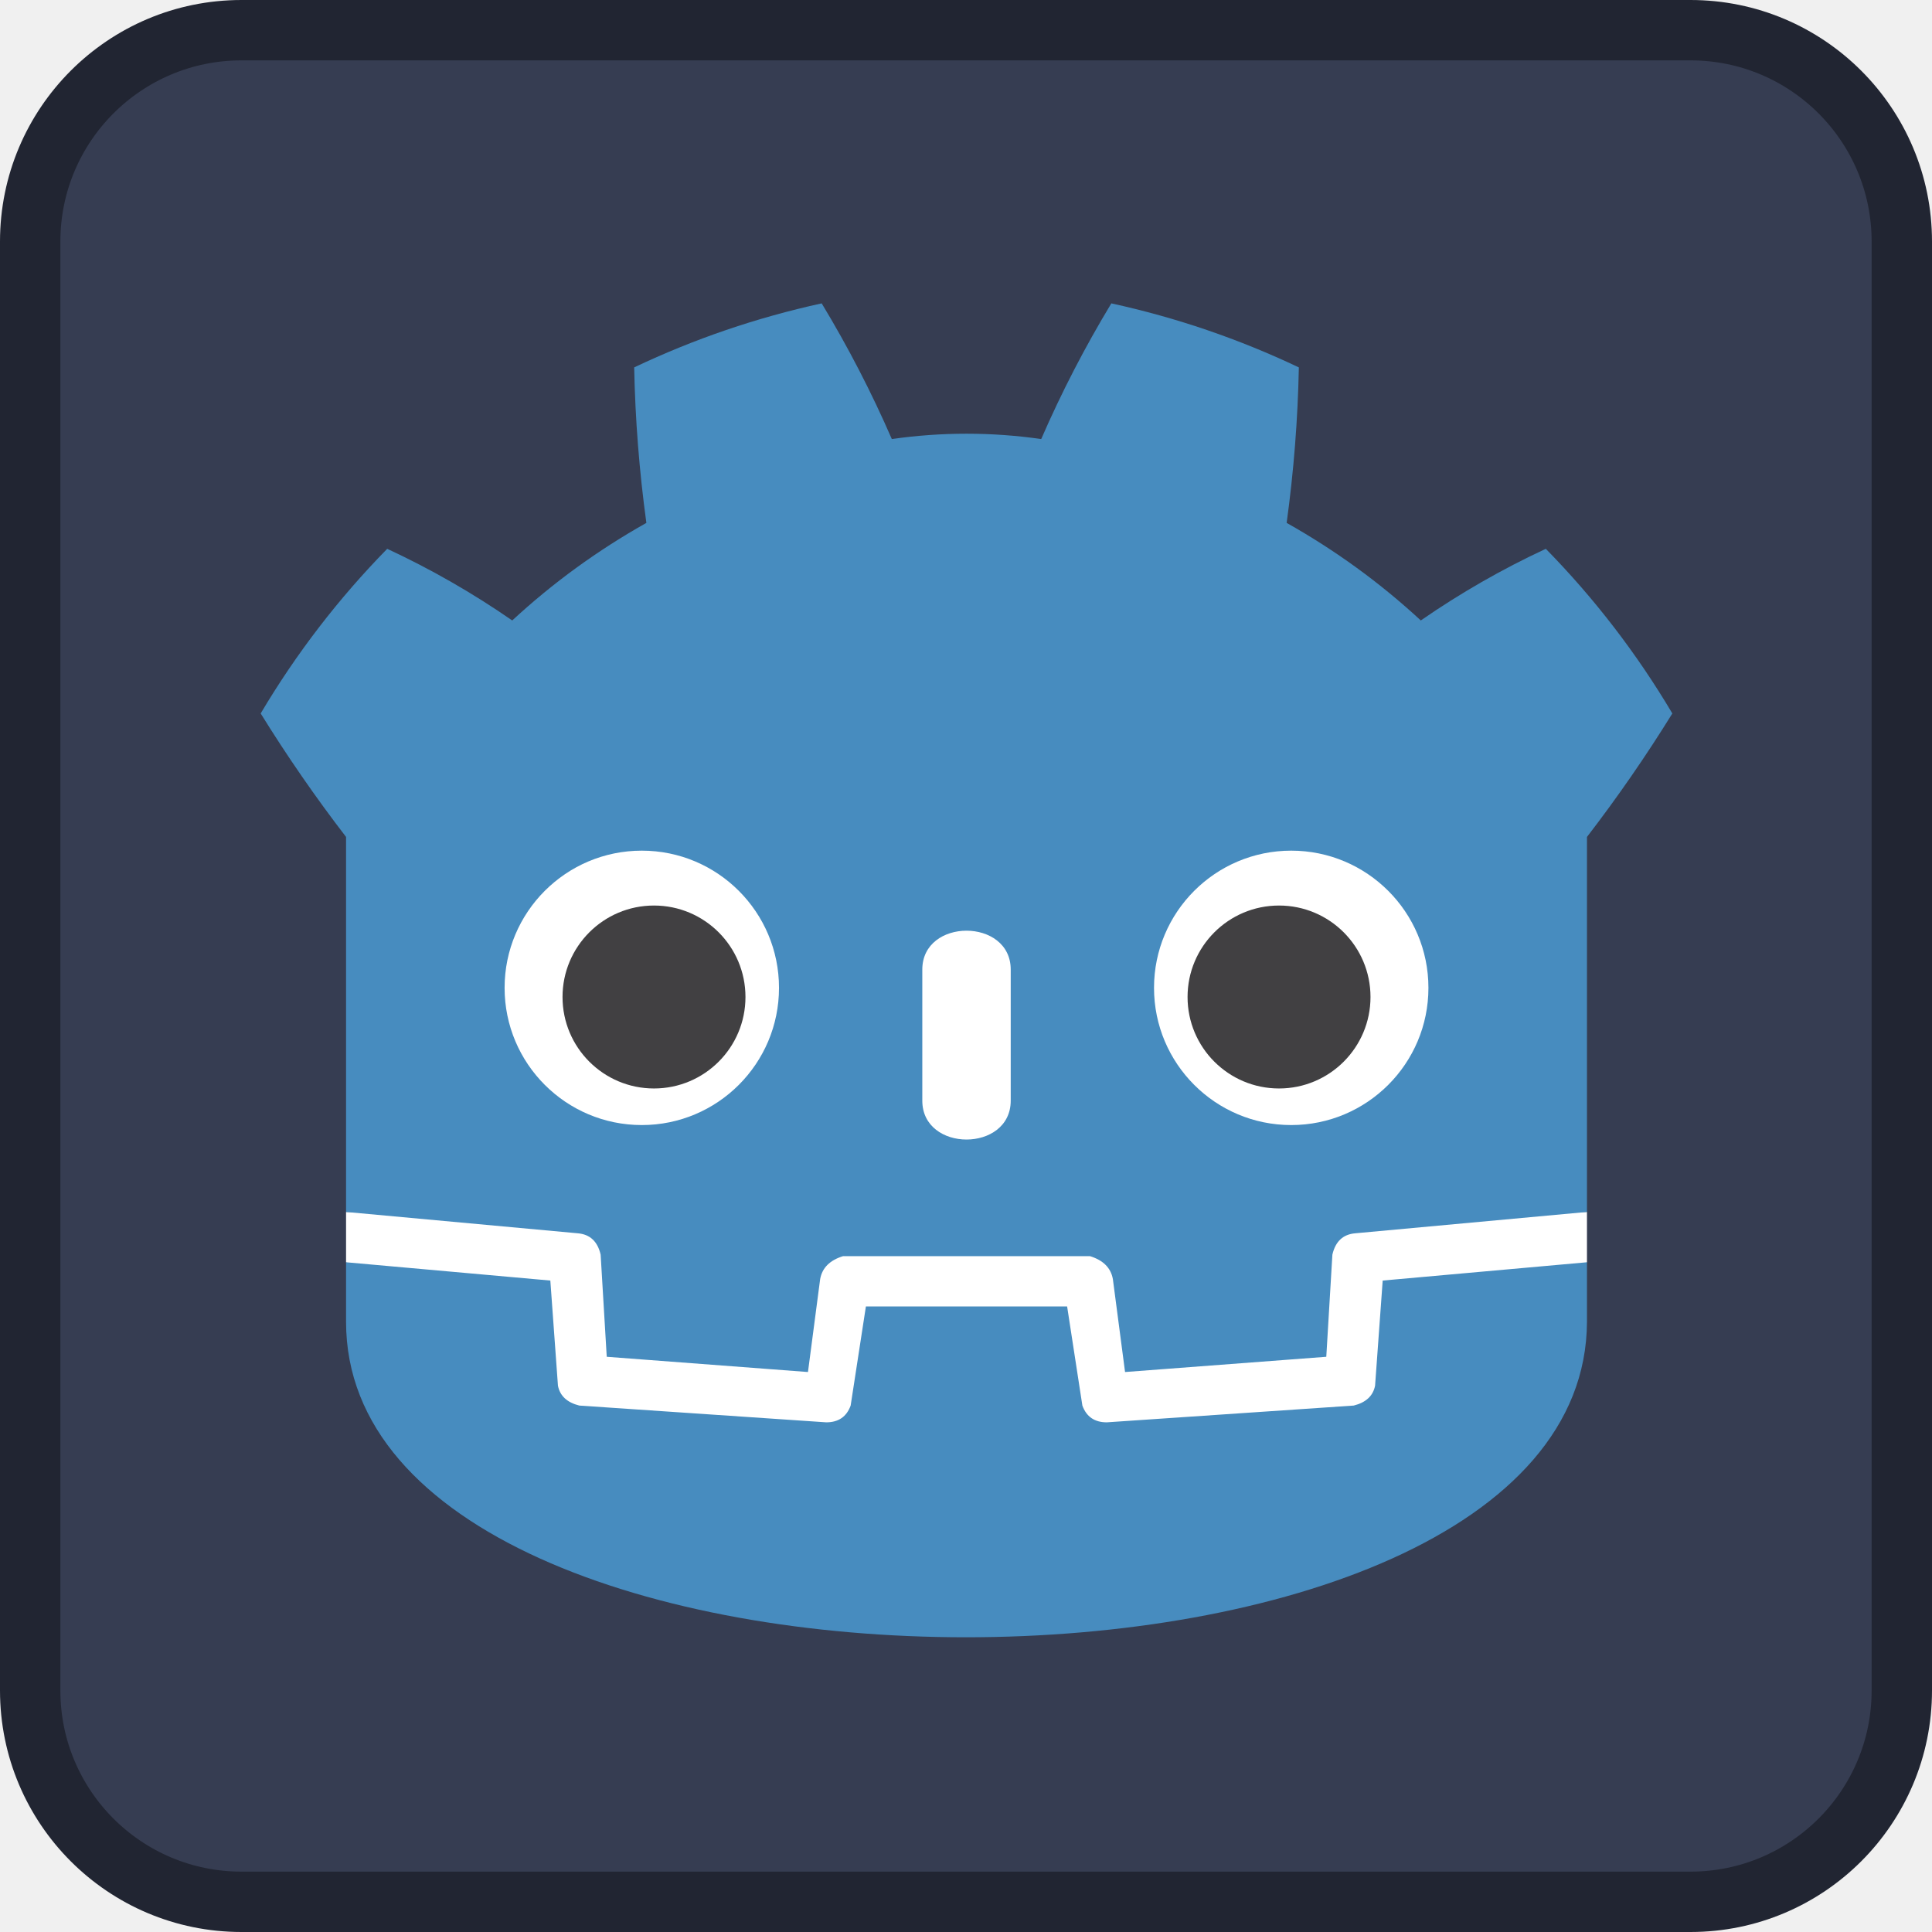
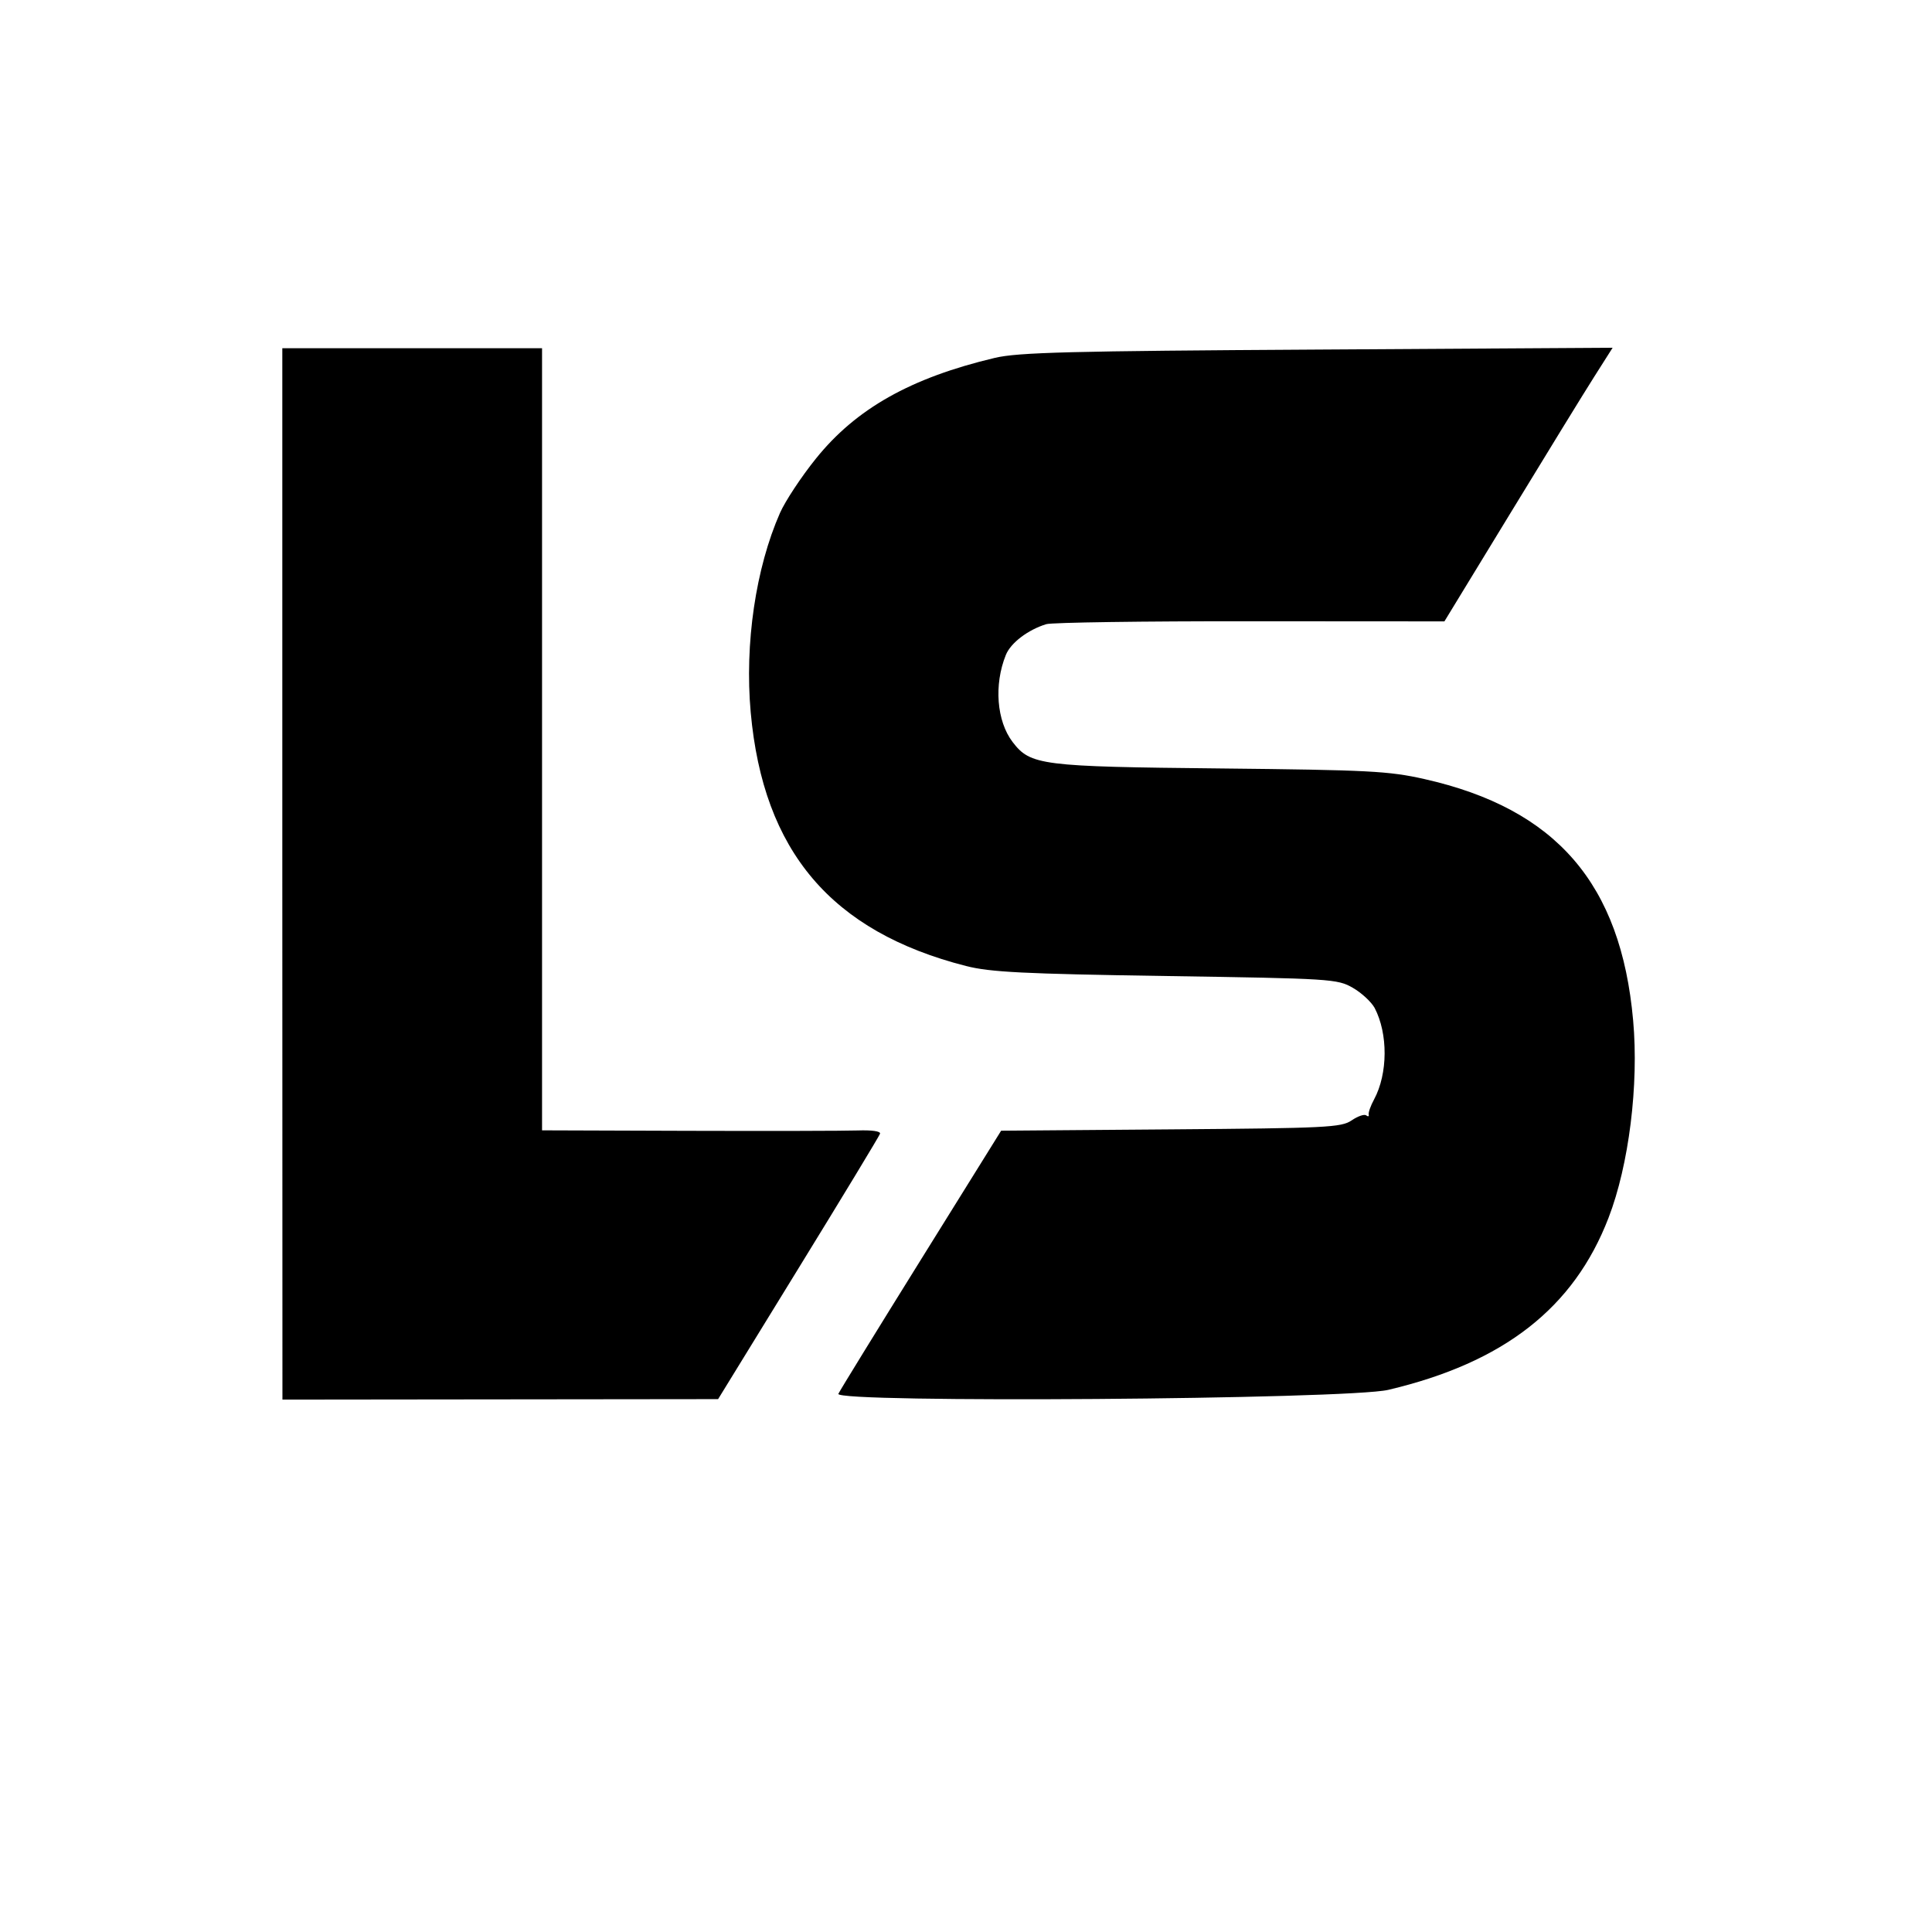
- <svg xmlns="http://www.w3.org/2000/svg" width="128" height="128">
-   <rect width="124" height="124" x="2" y="2" fill="#363d52" stroke="#212532" stroke-width="4" rx="14" />
-   <g fill="#fff" transform="translate(12.322 12.322)scale(.101)">
-     <path d="M105 673v33q407 354 814 0v-33z" />
-     <path fill="#478cbf" d="m105 673 152 14q12 1 15 14l4 67 132 10 8-61q2-11 15-15h162q13 4 15 15l8 61 132-10 4-67q3-13 15-14l152-14V427q30-39 56-81-35-59-83-108-43 20-82 47-40-37-88-64 7-51 8-102-59-28-123-42-26 43-46 89-49-7-98 0-20-46-46-89-64 14-123 42 1 51 8 102-48 27-88 64-39-27-82-47-48 49-83 108 26 42 56 81zm0 33v39c0 276 813 276 814 0v-39l-134 12-5 69q-2 10-14 13l-162 11q-12 0-16-11l-10-65H446l-10 65q-4 11-16 11l-162-11q-12-3-14-13l-5-69z" />
-     <path d="M483 600c0 34 58 34 58 0v-86c0-34-58-34-58 0z" />
-     <circle cx="725" cy="526" r="90" />
-     <circle cx="299" cy="526" r="90" />
-   </g>
-   <g fill="#414042" transform="translate(12.322 12.322)scale(.101)">
-     <circle cx="307" cy="532" r="60" />
-     <circle cx="717" cy="532" r="60" />
+ <svg xmlns="http://www.w3.org/2000/svg" width="16" height="16" viewBox="0 0 16 16" version="1.1" id="svg1" xml:space="preserve">
+   <defs id="defs1" />
+   <g id="layer1">
+     <rect style="fill:#ffffff" id="rect1" width="16" height="16" x="0" y="0" />
+     <path style="fill:#000000;stroke-width:1.769" d="M 2.338,7.237 2.338,2.884 H 3.414 4.489 V 6.122 9.361 l 1.21,0.004 c 0.666,0.002 1.298,6.46e-4 1.405,-0.003 0.116,-0.004 0.19,0.006 0.184,0.027 -0.006,0.019 -0.31,0.521 -0.676,1.116 l -0.665,1.082 -1.804,0.002 -1.804,0.002 z M 6.943,11.543 C 6.956,11.515 7.265,11.013 7.629,10.428 L 8.291,9.364 9.696,9.353 c 1.287,-0.01 1.412,-0.016 1.497,-0.074 0.051,-0.035 0.106,-0.054 0.121,-0.042 0.016,0.012 0.025,0.009 0.021,-0.007 -0.004,-0.016 0.016,-0.073 0.045,-0.126 0.114,-0.213 0.116,-0.543 0.004,-0.757 C 11.357,8.298 11.276,8.222 11.204,8.181 11.076,8.107 11.027,8.104 9.656,8.083 8.472,8.065 8.201,8.051 8,8 6.885,7.715 6.321,7.051 6.217,5.899 6.166,5.332 6.258,4.705 6.46,4.247 6.503,4.15 6.636,3.948 6.757,3.798 7.089,3.385 7.542,3.129 8.238,2.964 8.43,2.918 8.866,2.907 10.911,2.895 l 2.444,-0.015 -0.153,0.241 c -0.084,0.132 -0.397,0.642 -0.696,1.133 l -0.544,0.892 -1.607,-0.001 C 9.473,5.144 8.712,5.155 8.665,5.169 8.514,5.215 8.37,5.324 8.33,5.424 8.23,5.671 8.254,5.972 8.386,6.145 8.534,6.338 8.62,6.349 10.109,6.364 c 1.225,0.013 1.391,0.021 1.688,0.088 1.091,0.246 1.627,0.866 1.728,1.999 0.048,0.532 -0.035,1.198 -0.204,1.635 -0.287,0.745 -0.866,1.198 -1.823,1.424 -0.336,0.08 -4.591,0.111 -4.555,0.033 z" id="path1" />
  </g>
</svg>
